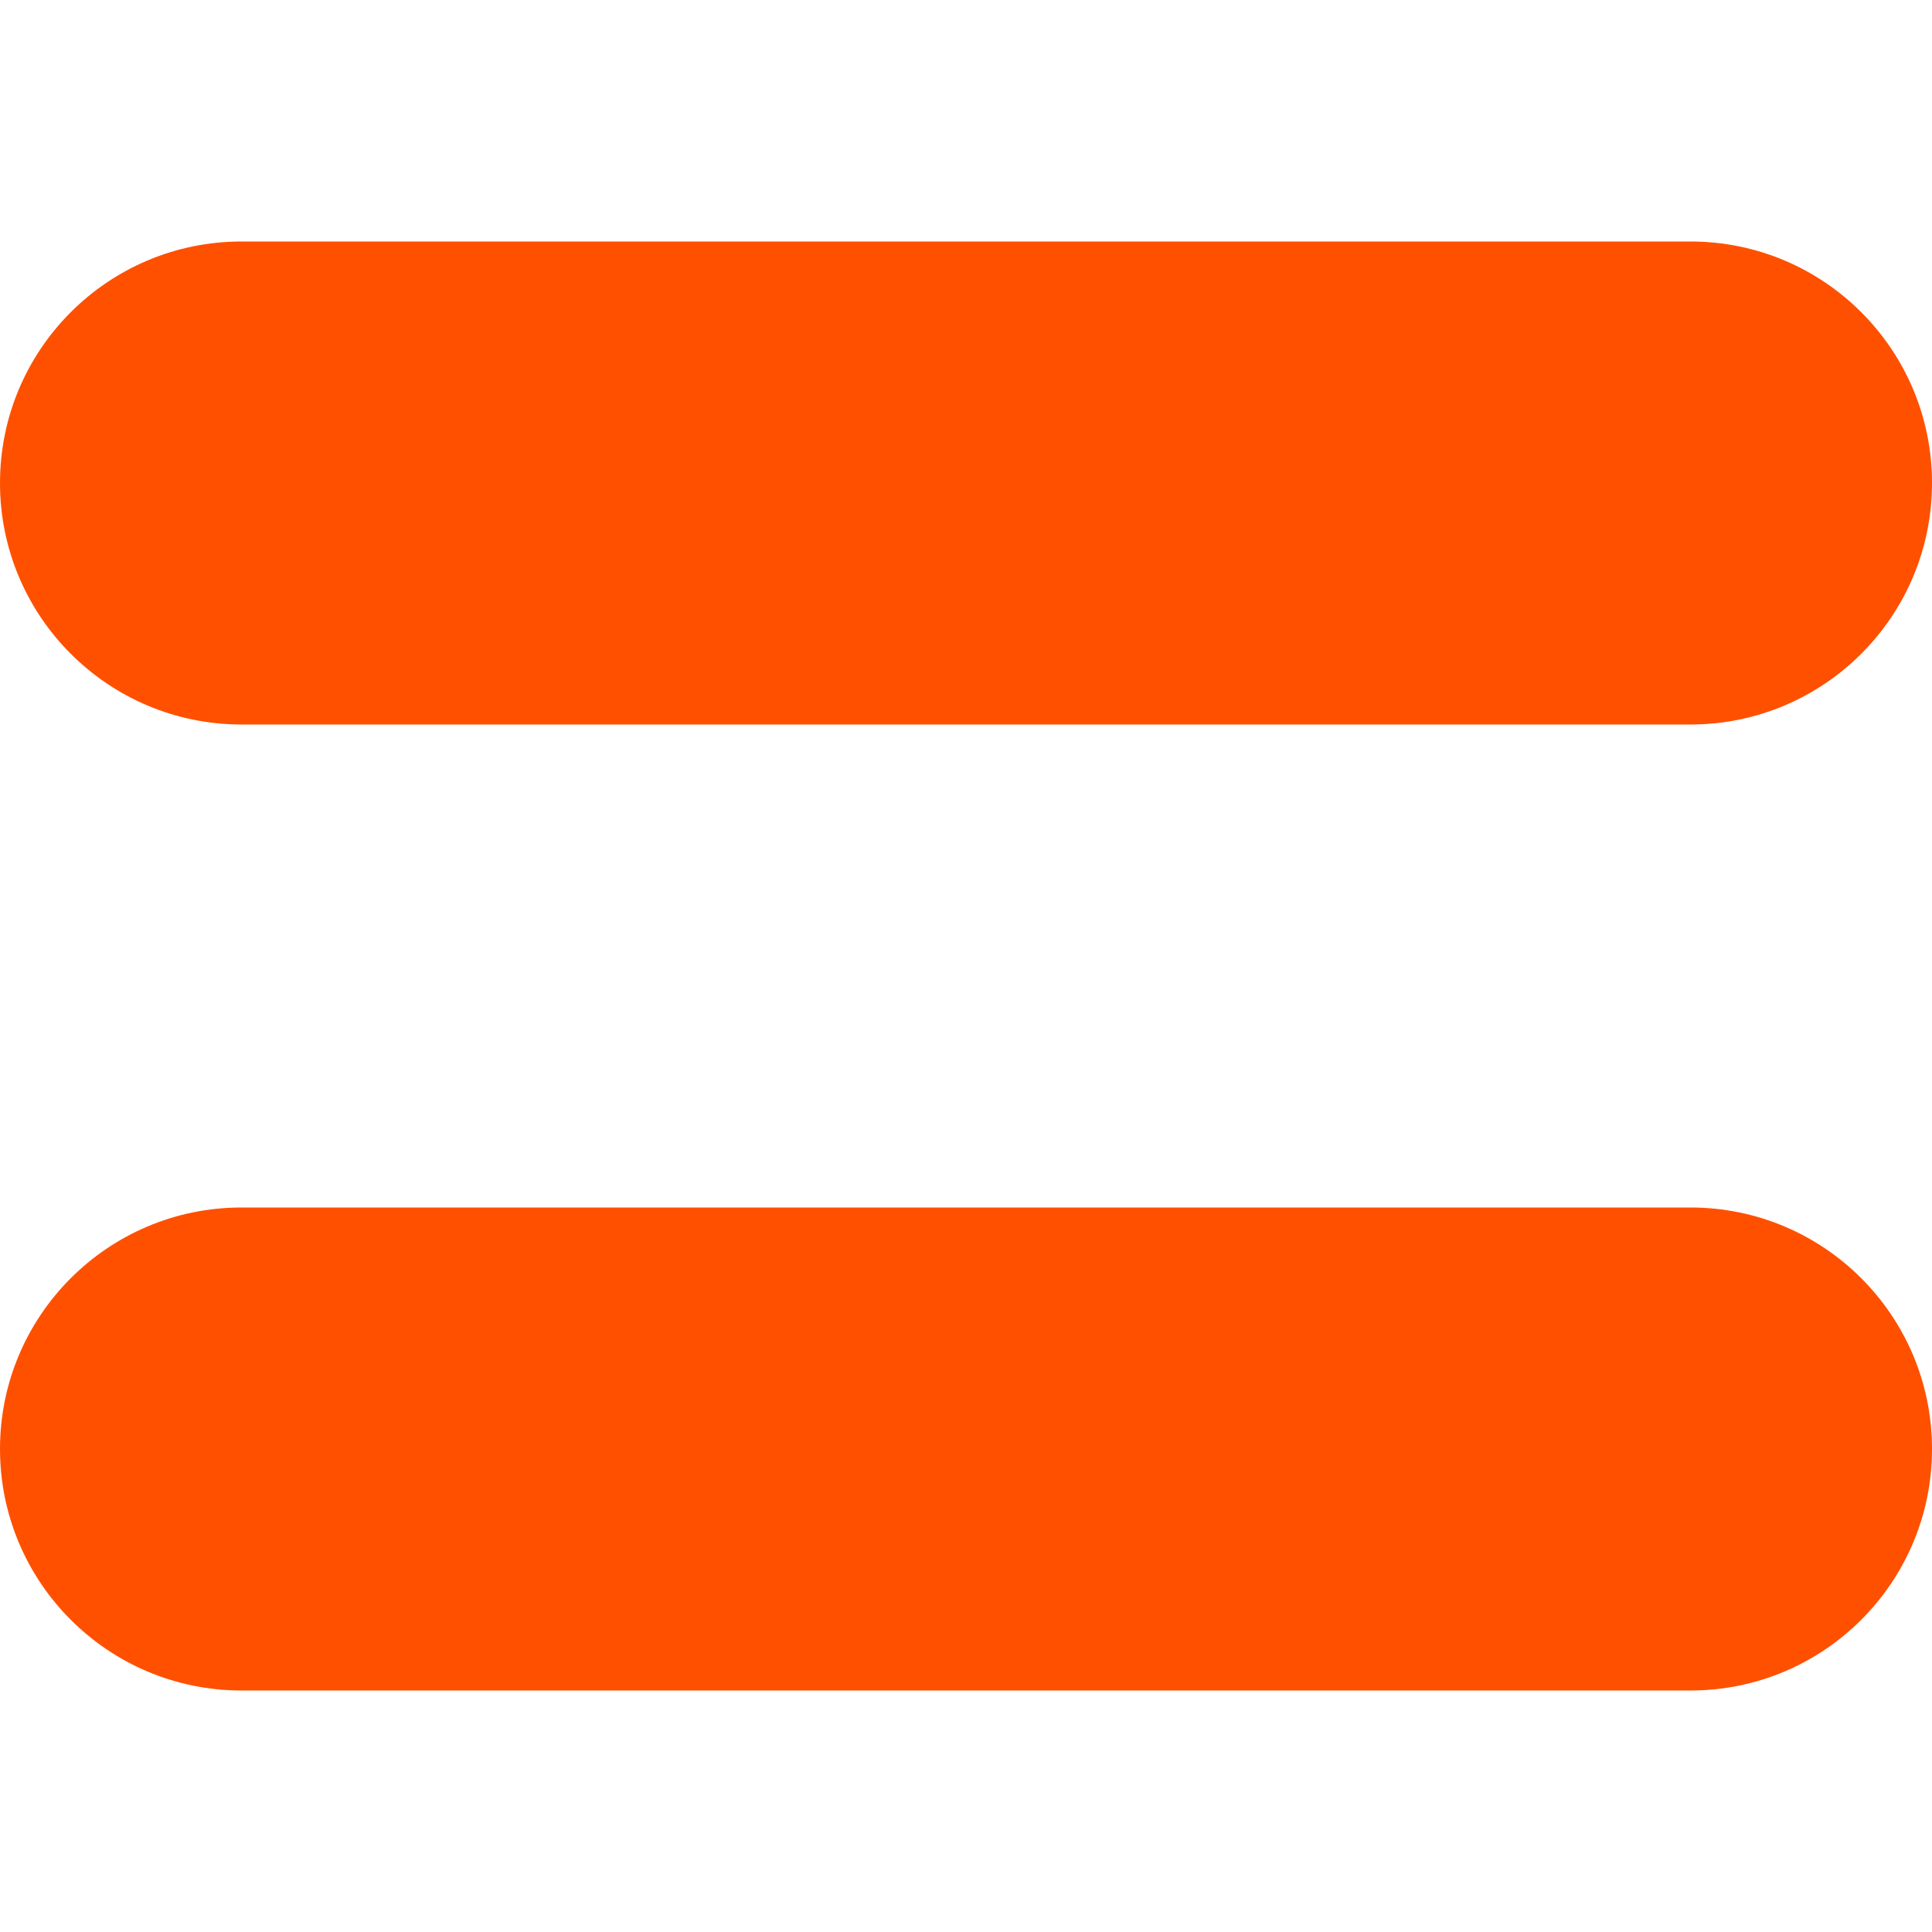
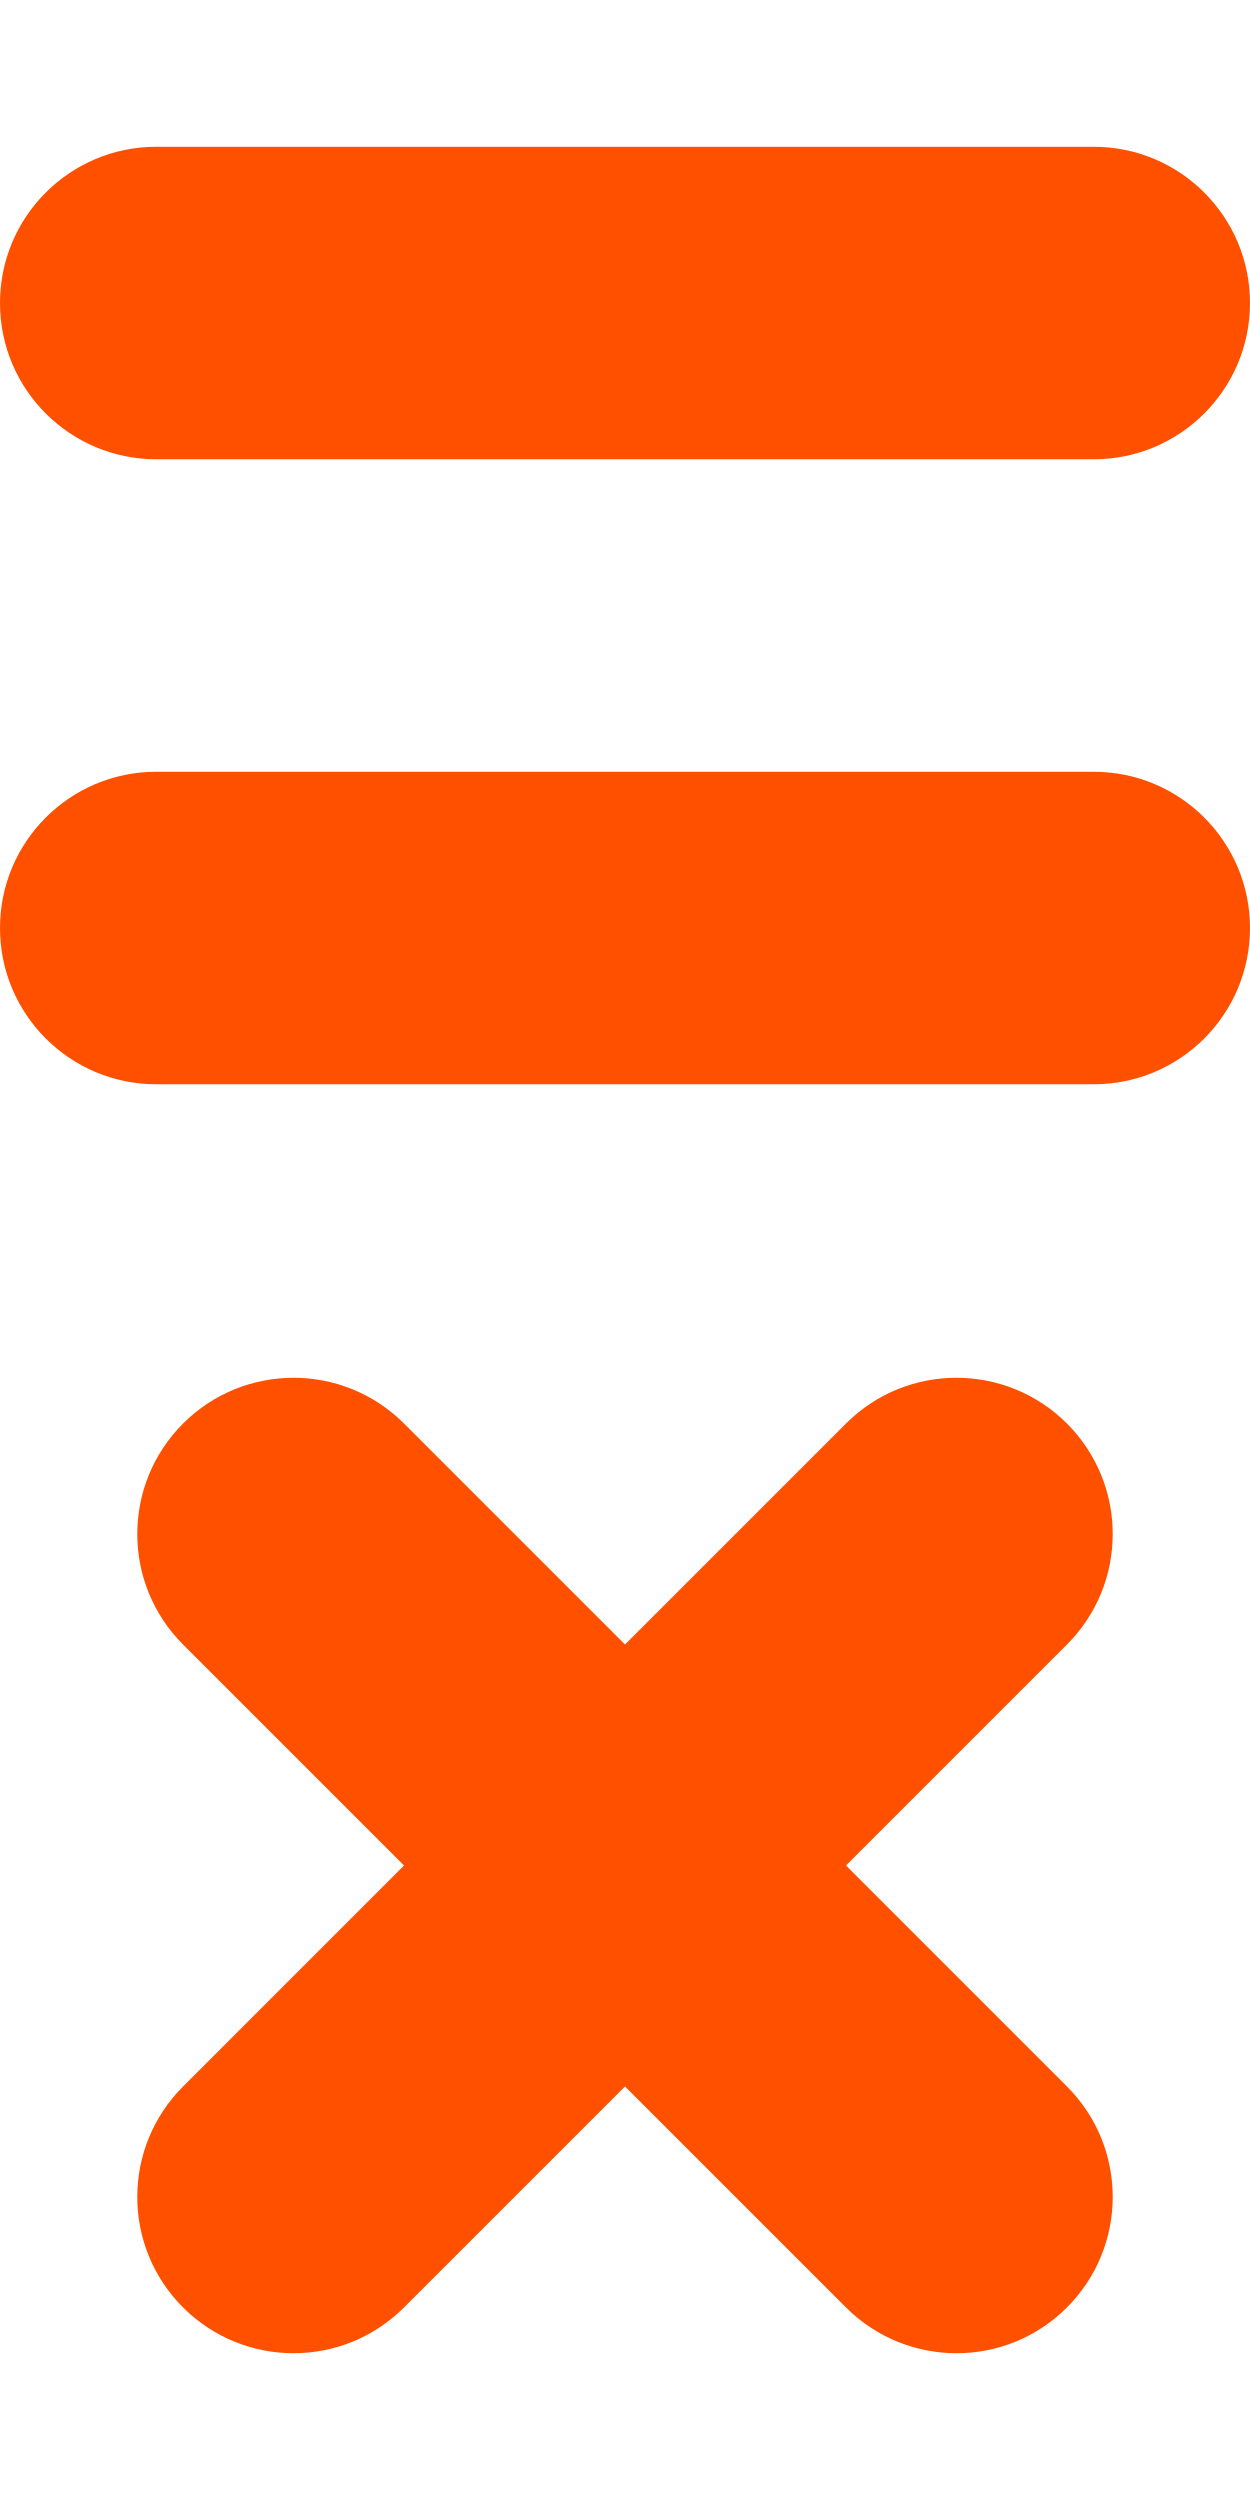
- <svg xmlns="http://www.w3.org/2000/svg" version="1.1" id="Layer_1" x="0px" y="0px" width="50px" height="50px" viewBox="0 0 50 50" enable-background="new 0 0 50 50" xml:space="preserve">
+ <svg xmlns="http://www.w3.org/2000/svg" version="1.1" id="Layer_1" x="0px" y="0px" width="50px" height="100px" viewBox="0 0 50 100" enable-background="new 0 0 50 100" xml:space="preserve">
  <g>
    <g>
-       <path fill="#FF5000" d="M43.75,43.75H6.25C2.798,43.75,0,40.952,0,37.5s2.798-6.25,6.25-6.25h37.5c3.452,0,6.25,2.798,6.25,6.25    S47.202,43.75,43.75,43.75z" />
+       <g>
+         <path fill="#FF5000" d="M43.75,43.371H6.25c-3.452,0-6.25-2.798-6.25-6.25s2.798-6.25,6.25-6.25h37.5     c3.452,0,6.25,2.798,6.25,6.25S47.202,43.371,43.75,43.371z" />
+       </g>
+       <g>
+         <path fill="#FF5000" d="M43.75,18.371H6.25c-3.452,0-6.25-2.798-6.25-6.25s2.798-6.25,6.25-6.25h37.5     c3.452,0,6.25,2.798,6.25,6.25S47.202,18.371,43.75,18.371z" />
+       </g>
    </g>
    <g>
-       <path fill="#FF5000" d="M43.75,18.75H6.25C2.798,18.75,0,15.952,0,12.5s2.798-6.25,6.25-6.25h37.5c3.452,0,6.25,2.798,6.25,6.25    S47.202,18.75,43.75,18.75z" />
+       <g>
+         <g>
+           <path fill="#FF5000" d="M42.678,65.781L16.161,92.298c-2.441,2.441-6.398,2.441-8.839,0c-2.441-2.44-2.441-6.396,0-8.839      l26.517-26.518c2.44-2.44,6.397-2.44,8.839,0C45.119,59.384,45.119,63.341,42.678,65.781z" />
+         </g>
+       </g>
+       <g>
+         <g>
+           <path fill="#FF5000" d="M16.161,56.941l26.517,26.518c2.441,2.439,2.441,6.396,0,8.839s-6.396,2.441-8.839,0L7.322,65.781      c-2.441-2.44-2.441-6.396,0-8.84C9.763,54.501,13.72,54.501,16.161,56.941z" />
+         </g>
+       </g>
    </g>
  </g>
</svg>
